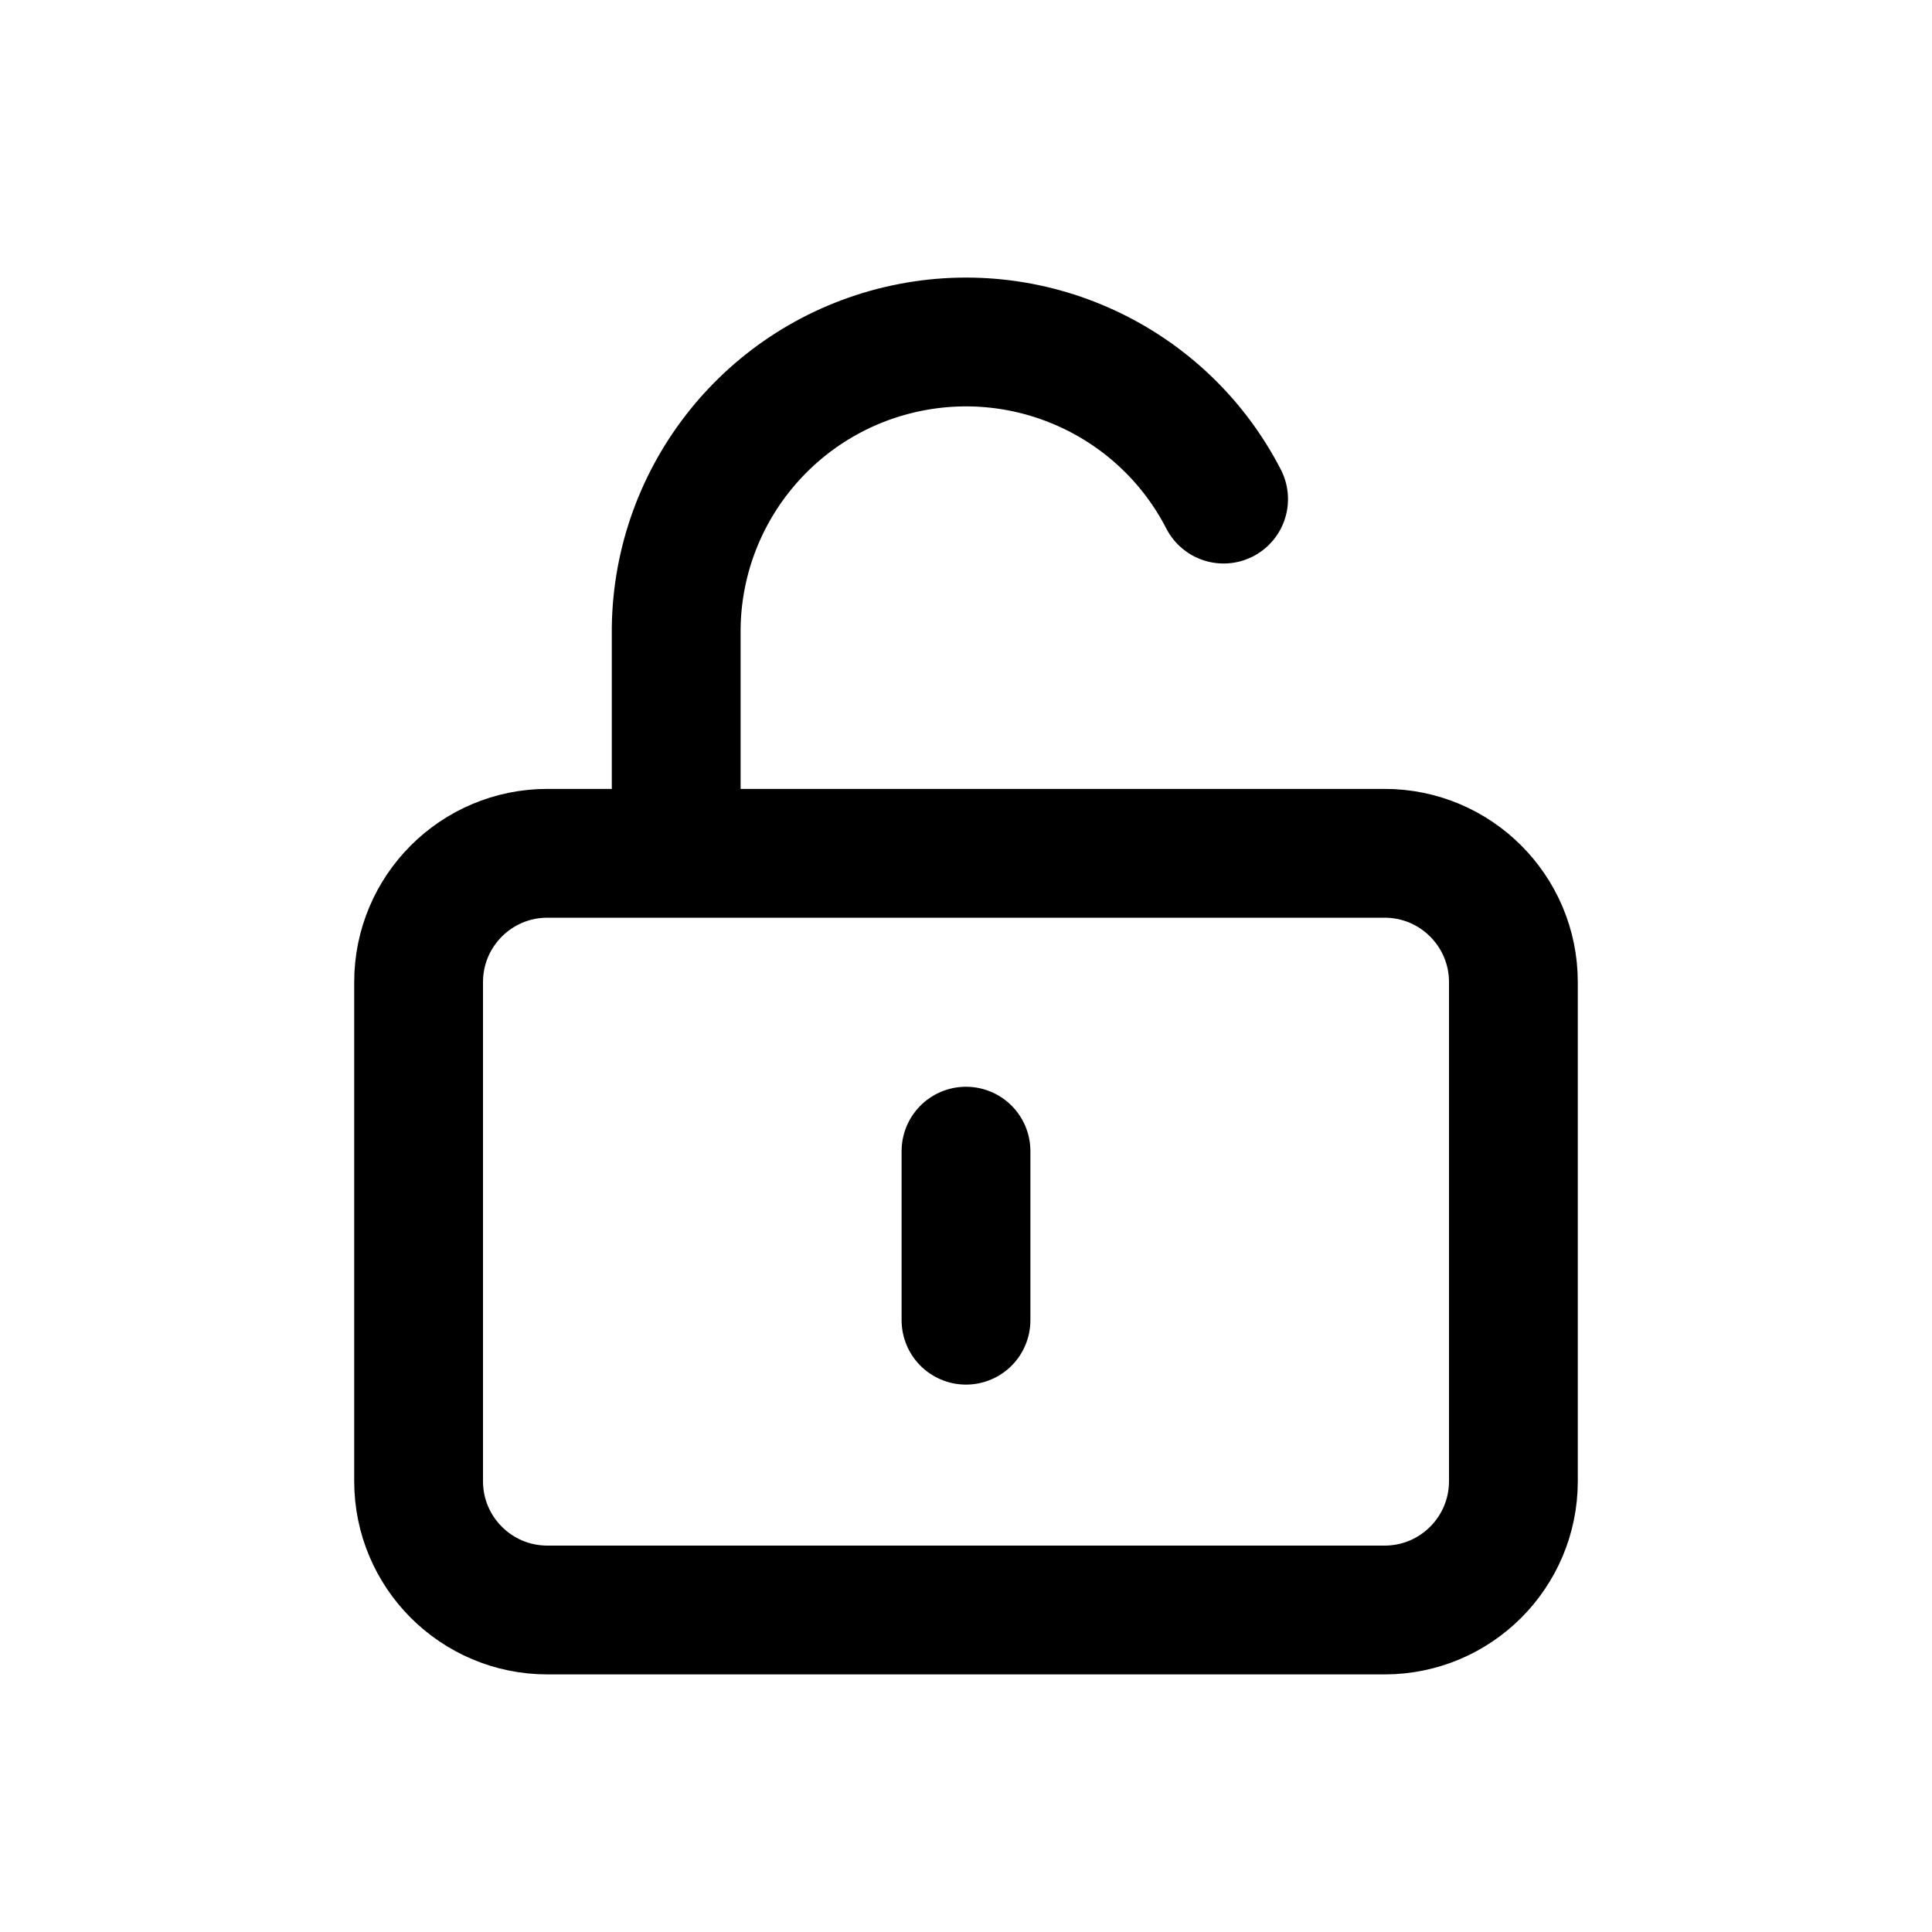
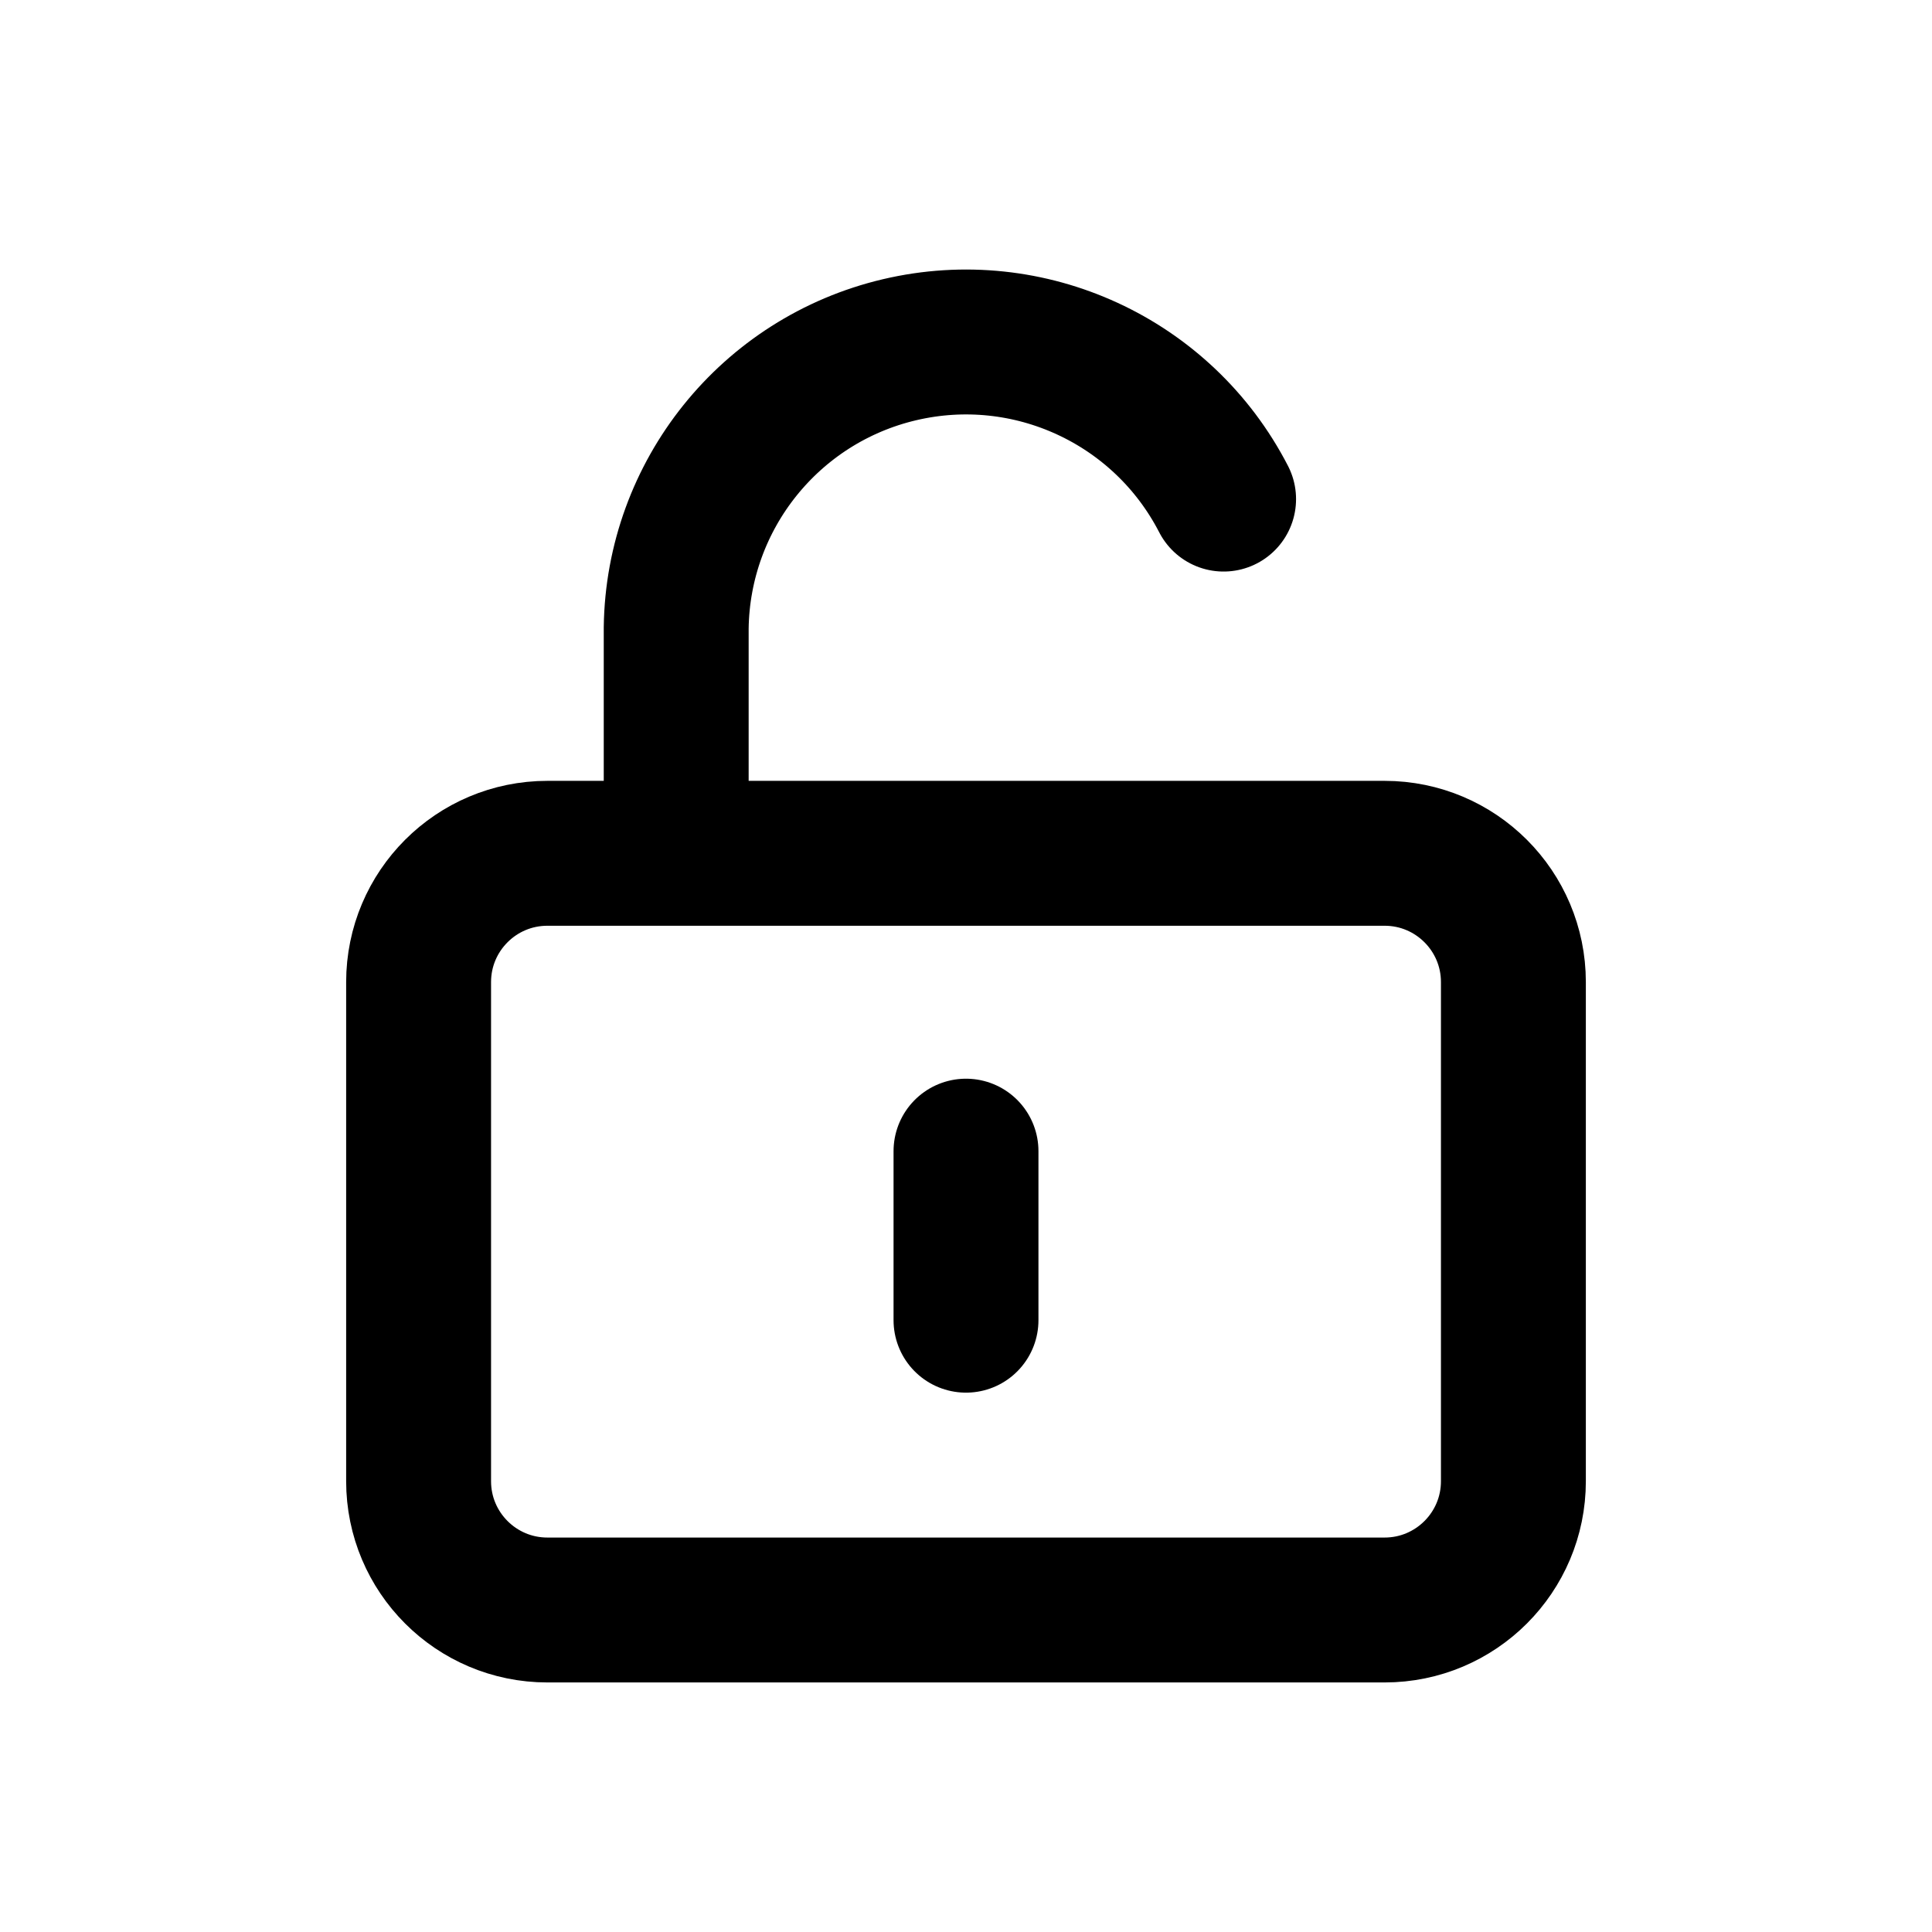
<svg xmlns="http://www.w3.org/2000/svg" viewBox="0 0 24 24">
-   <path d="M6.8 10.6h10.4a1.6 1.6 0 0 1 1.6 1.6v6.2a1.6 1.6 0 0 1-1.6 1.6H6.8a1.6 1.6 0 0 1-1.6-1.6v-6.2a1.6 1.6 0 0 1 1.6-1.6zM8.4 10.6V7.8a3.6 3.6 0 0 1 6.8-1.6M12 14.3v2.1" fill="none" stroke="#000" stroke-width="1.6" stroke-linecap="round" stroke-linejoin="round" />
+   <path d="M6.8 10.6h10.4a1.6 1.6 0 0 1 1.6 1.6v6.2a1.6 1.6 0 0 1-1.6 1.6H6.8a1.6 1.6 0 0 1-1.6-1.6v-6.2a1.6 1.6 0 0 1 1.6-1.6zM8.4 10.6V7.8a3.6 3.6 0 0 1 6.8-1.6M12 14.3v2.1" fill="none" stroke="#000" stroke-width="1.8" stroke-linecap="round" stroke-linejoin="round" />
</svg>
